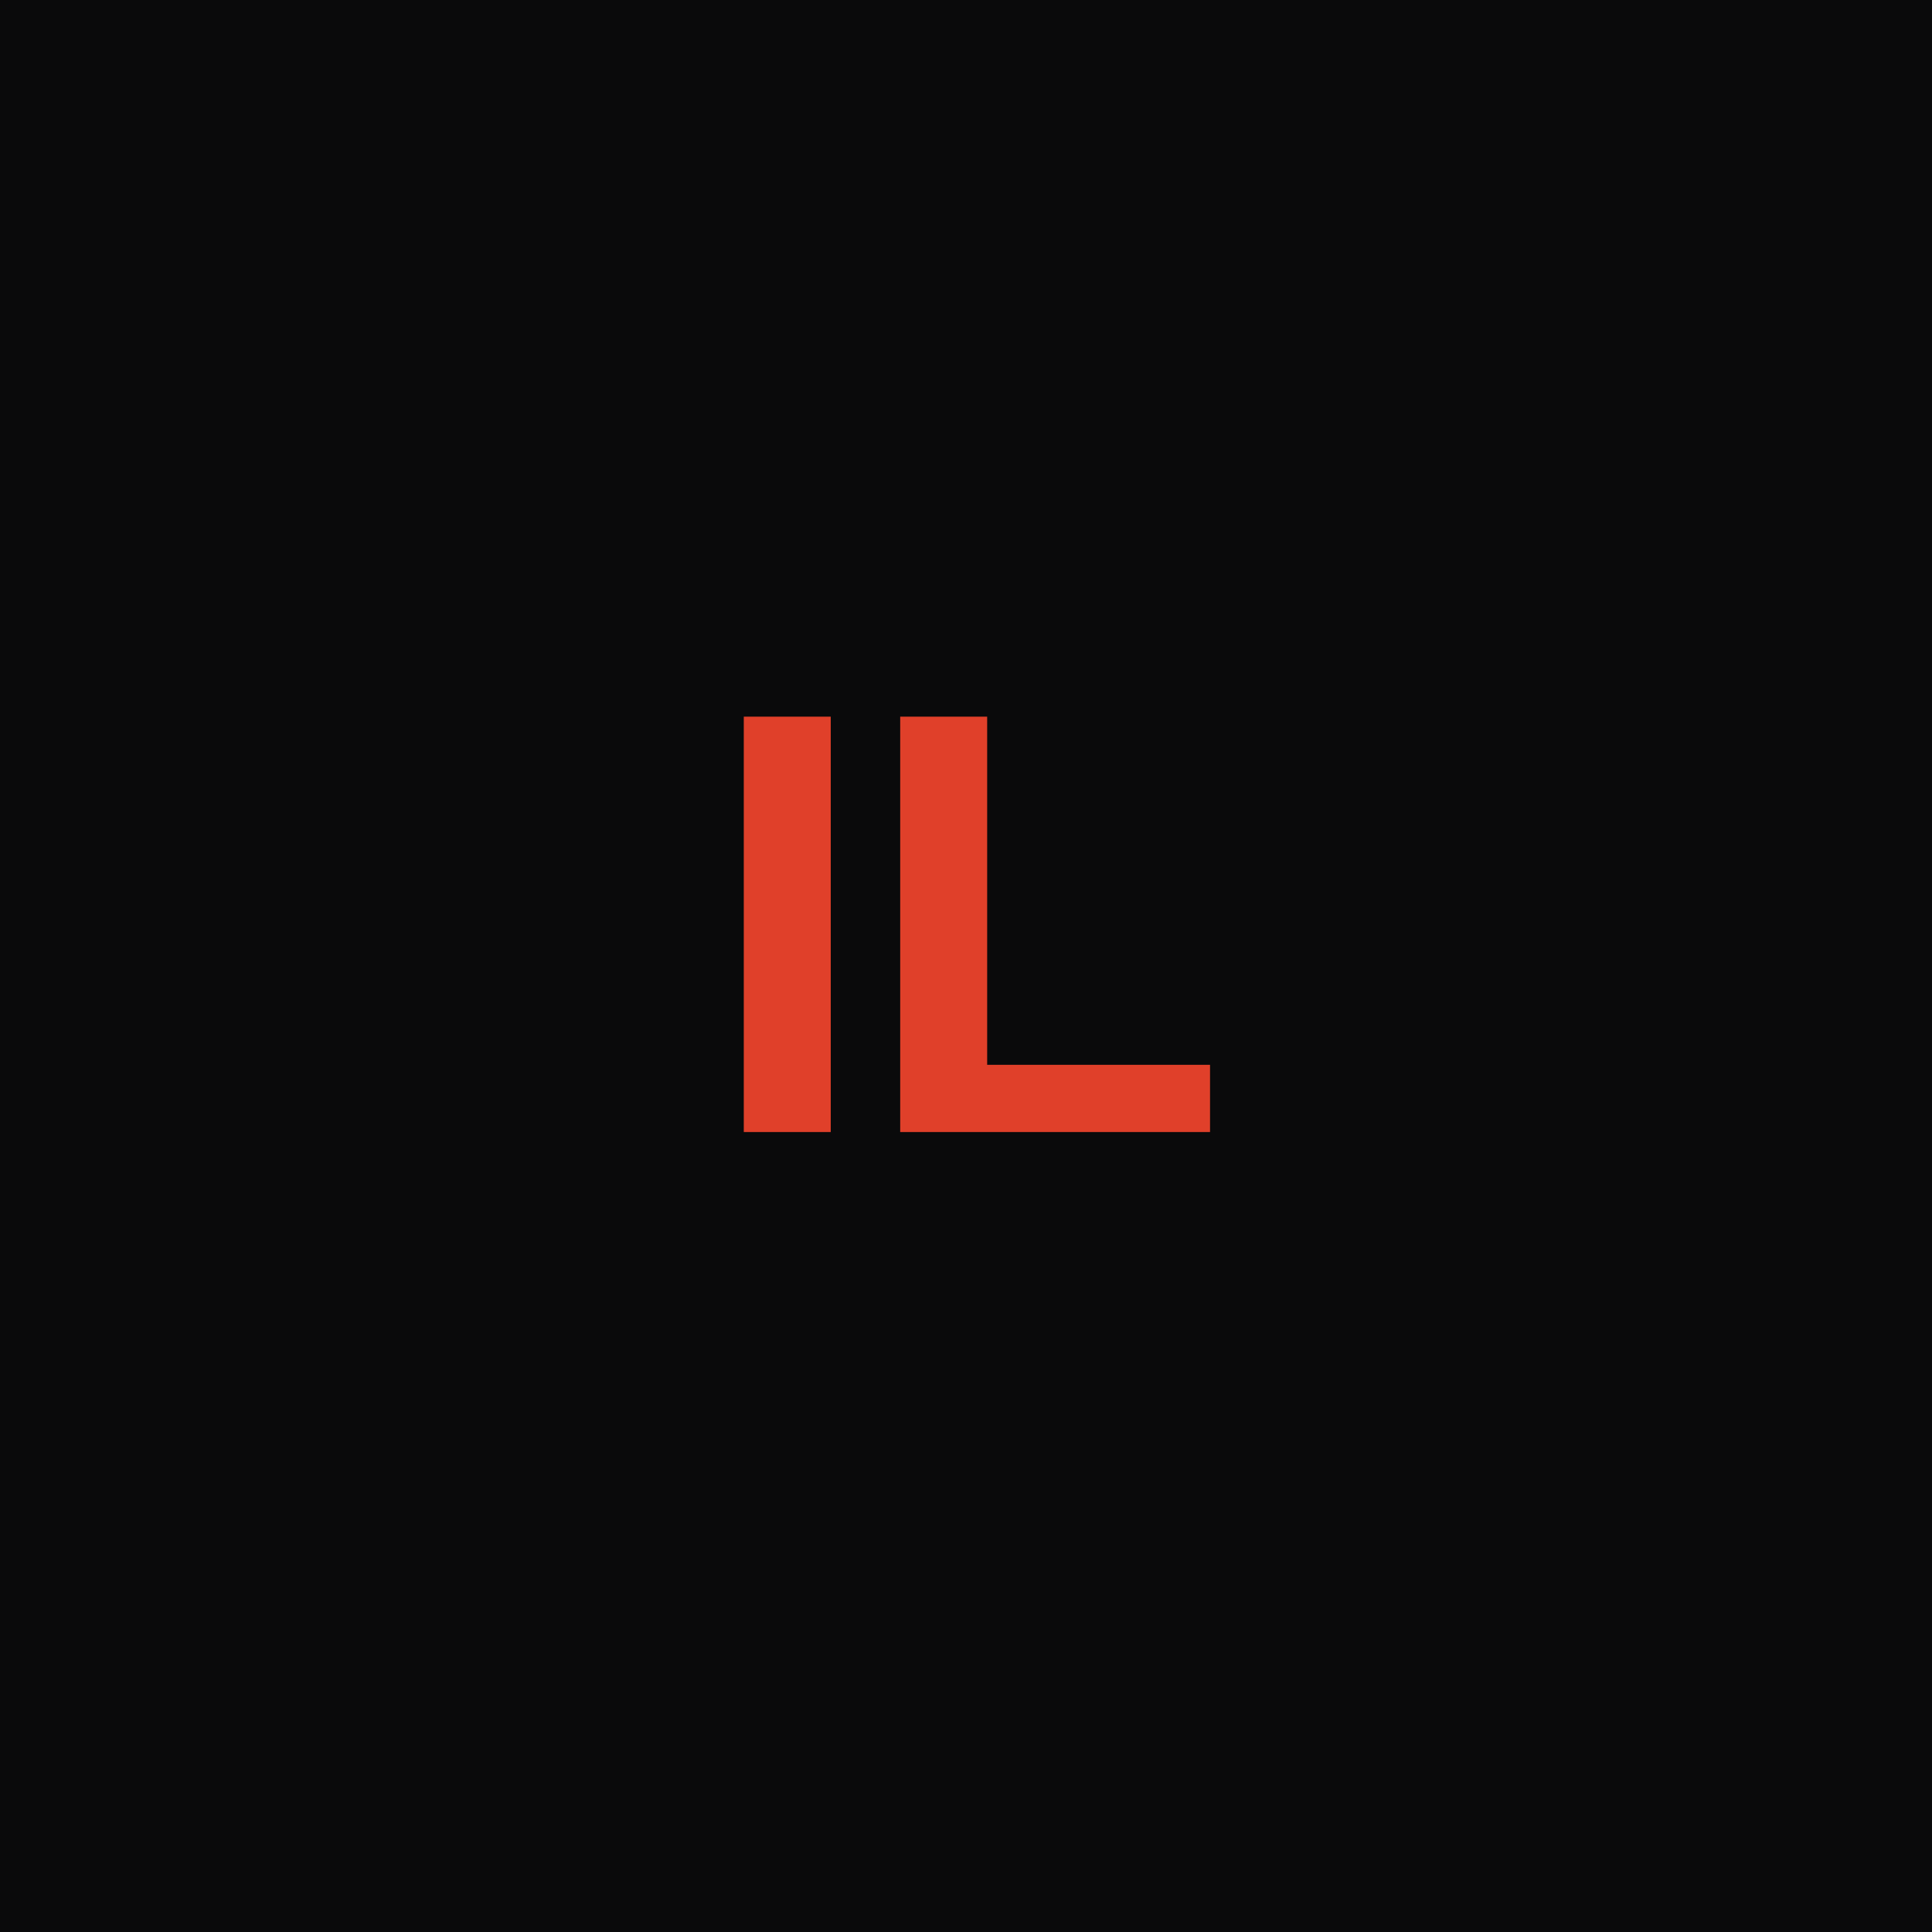
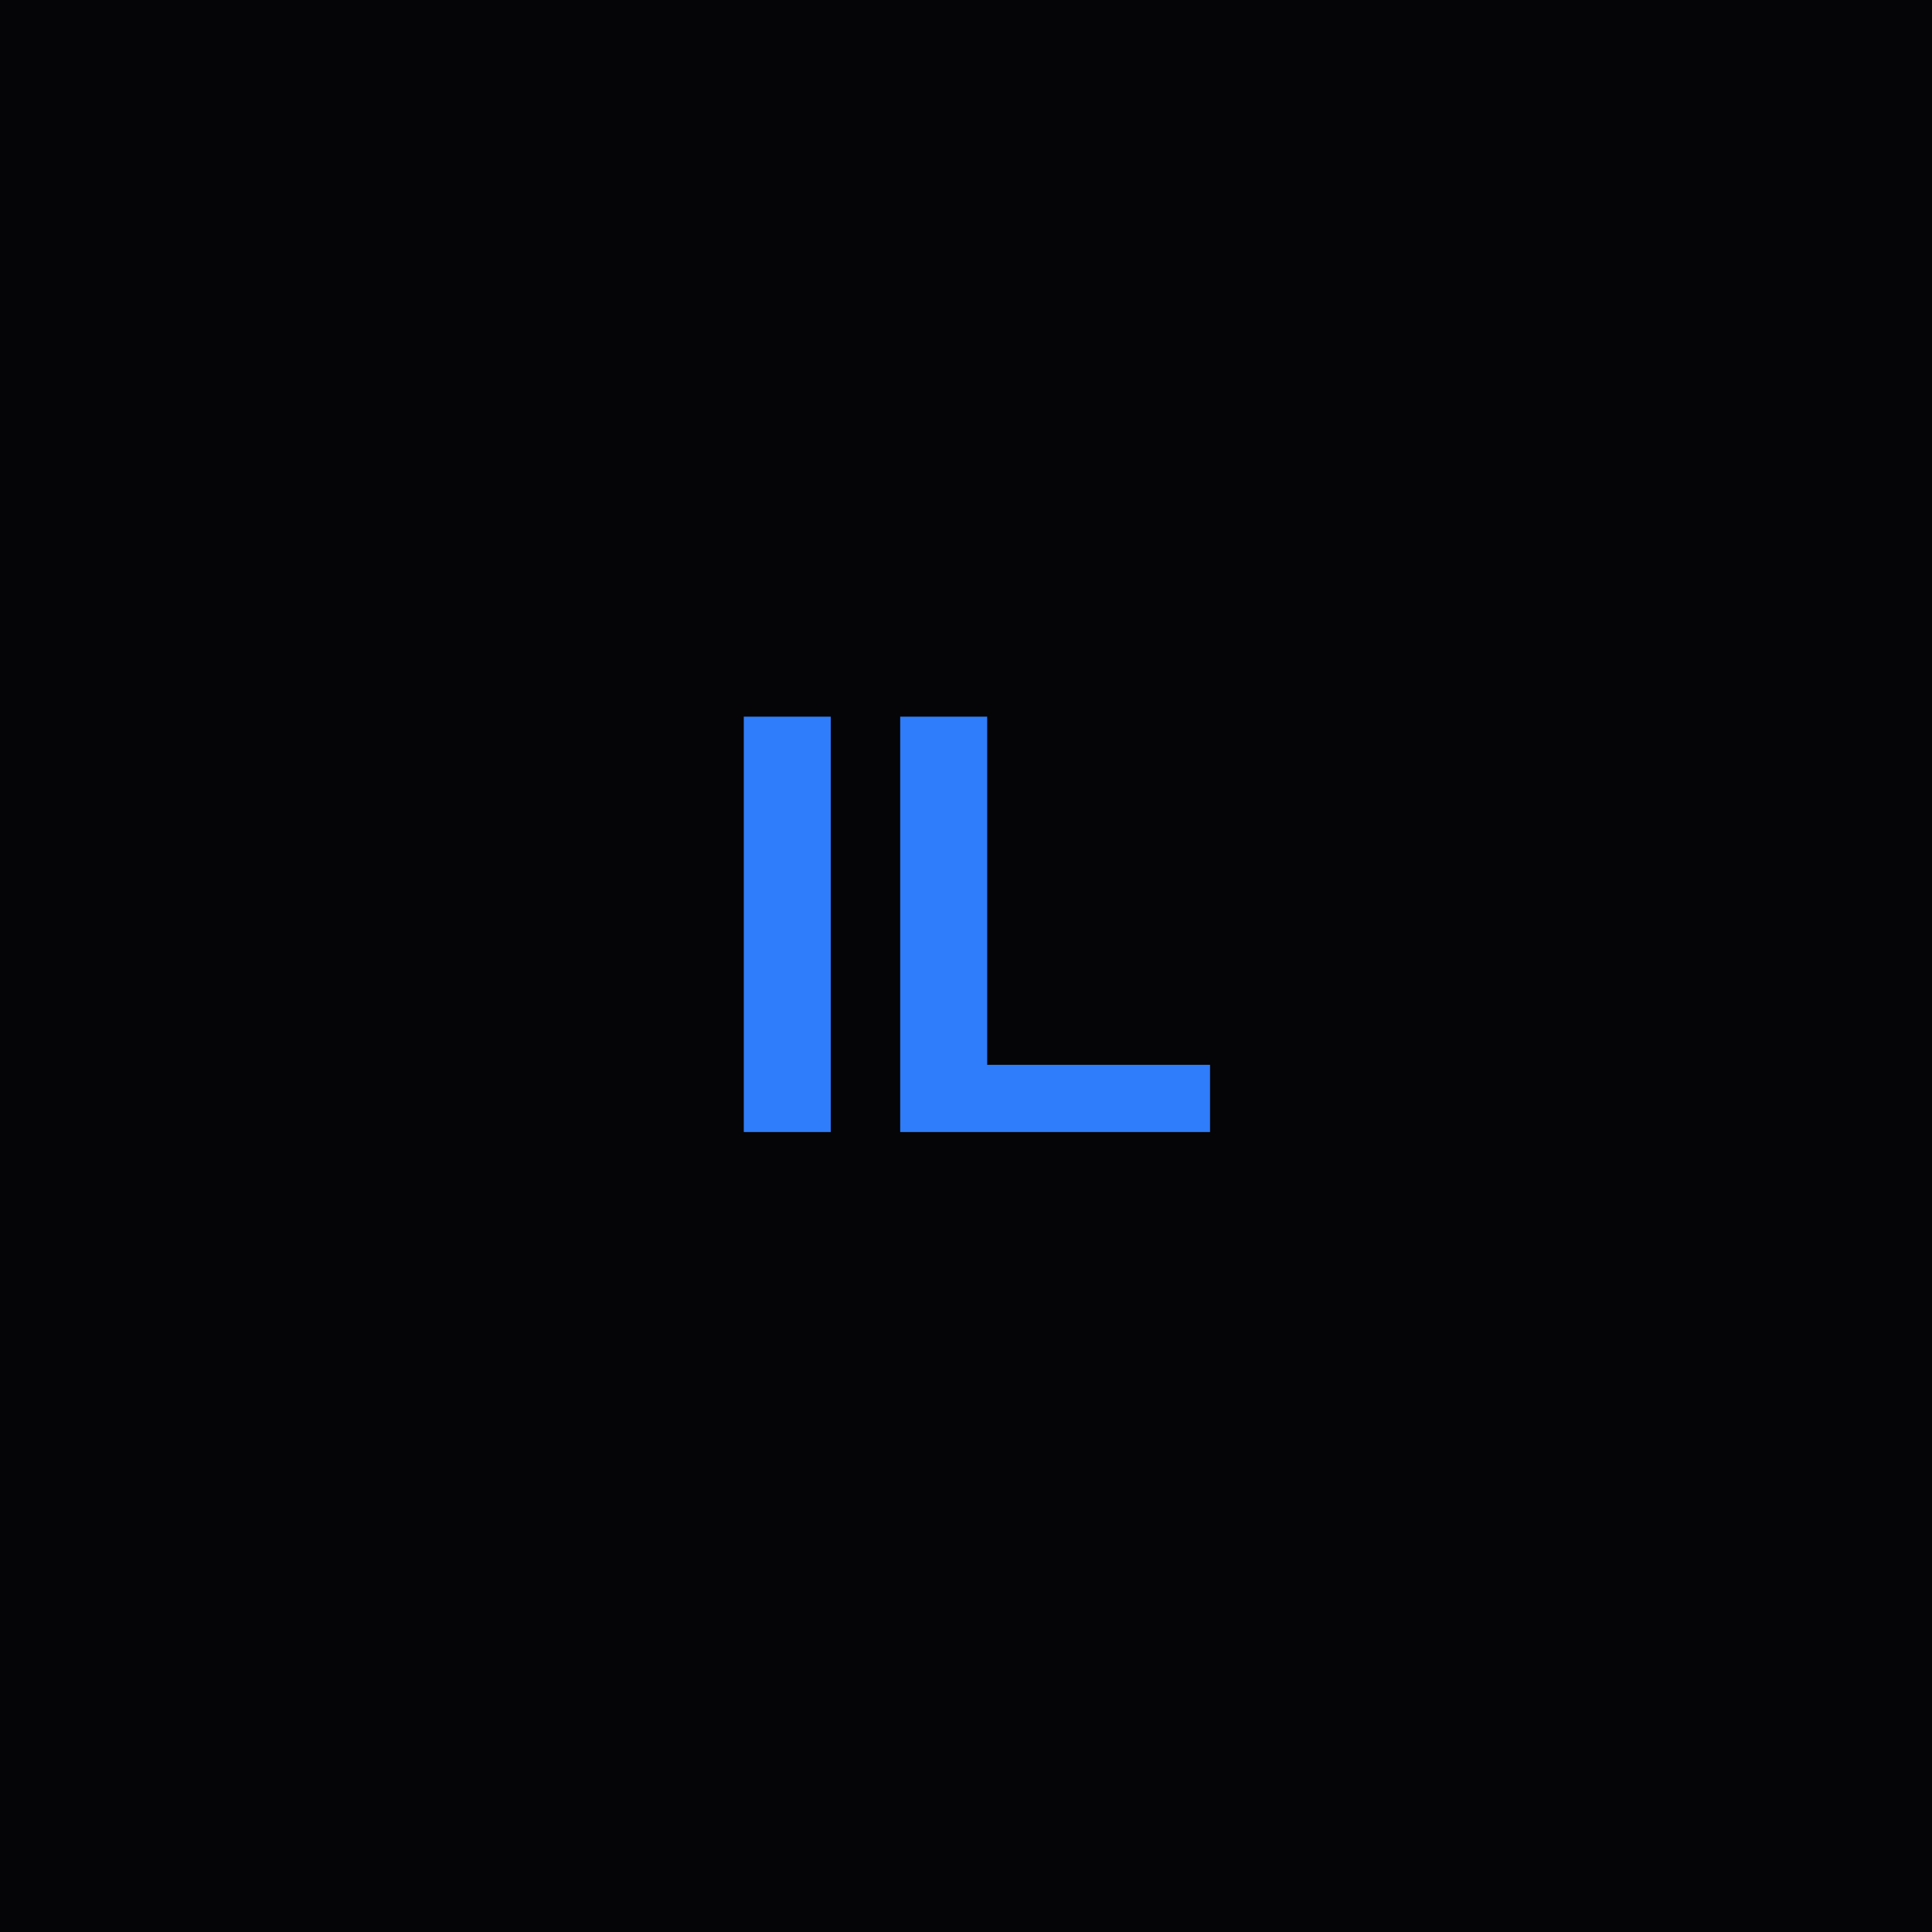
<svg xmlns="http://www.w3.org/2000/svg" width="512" height="512" viewBox="0 0 512 512">
-   <rect width="512" height="512" fill="#0a0a0b" />
-   <text x="256" y="300" font-family="Arial, Helvetica, sans-serif" font-weight="700" font-size="160" fill="#e0402a" text-anchor="middle" letter-spacing="-3">IL</text>
+   <rect width="512" height="512" fill="#050507" />
+   <text x="256" y="300" font-family="Arial, Helvetica, sans-serif" font-weight="700" font-size="160" fill="#2f7dfa" text-anchor="middle" letter-spacing="-3">IL</text>
</svg>
